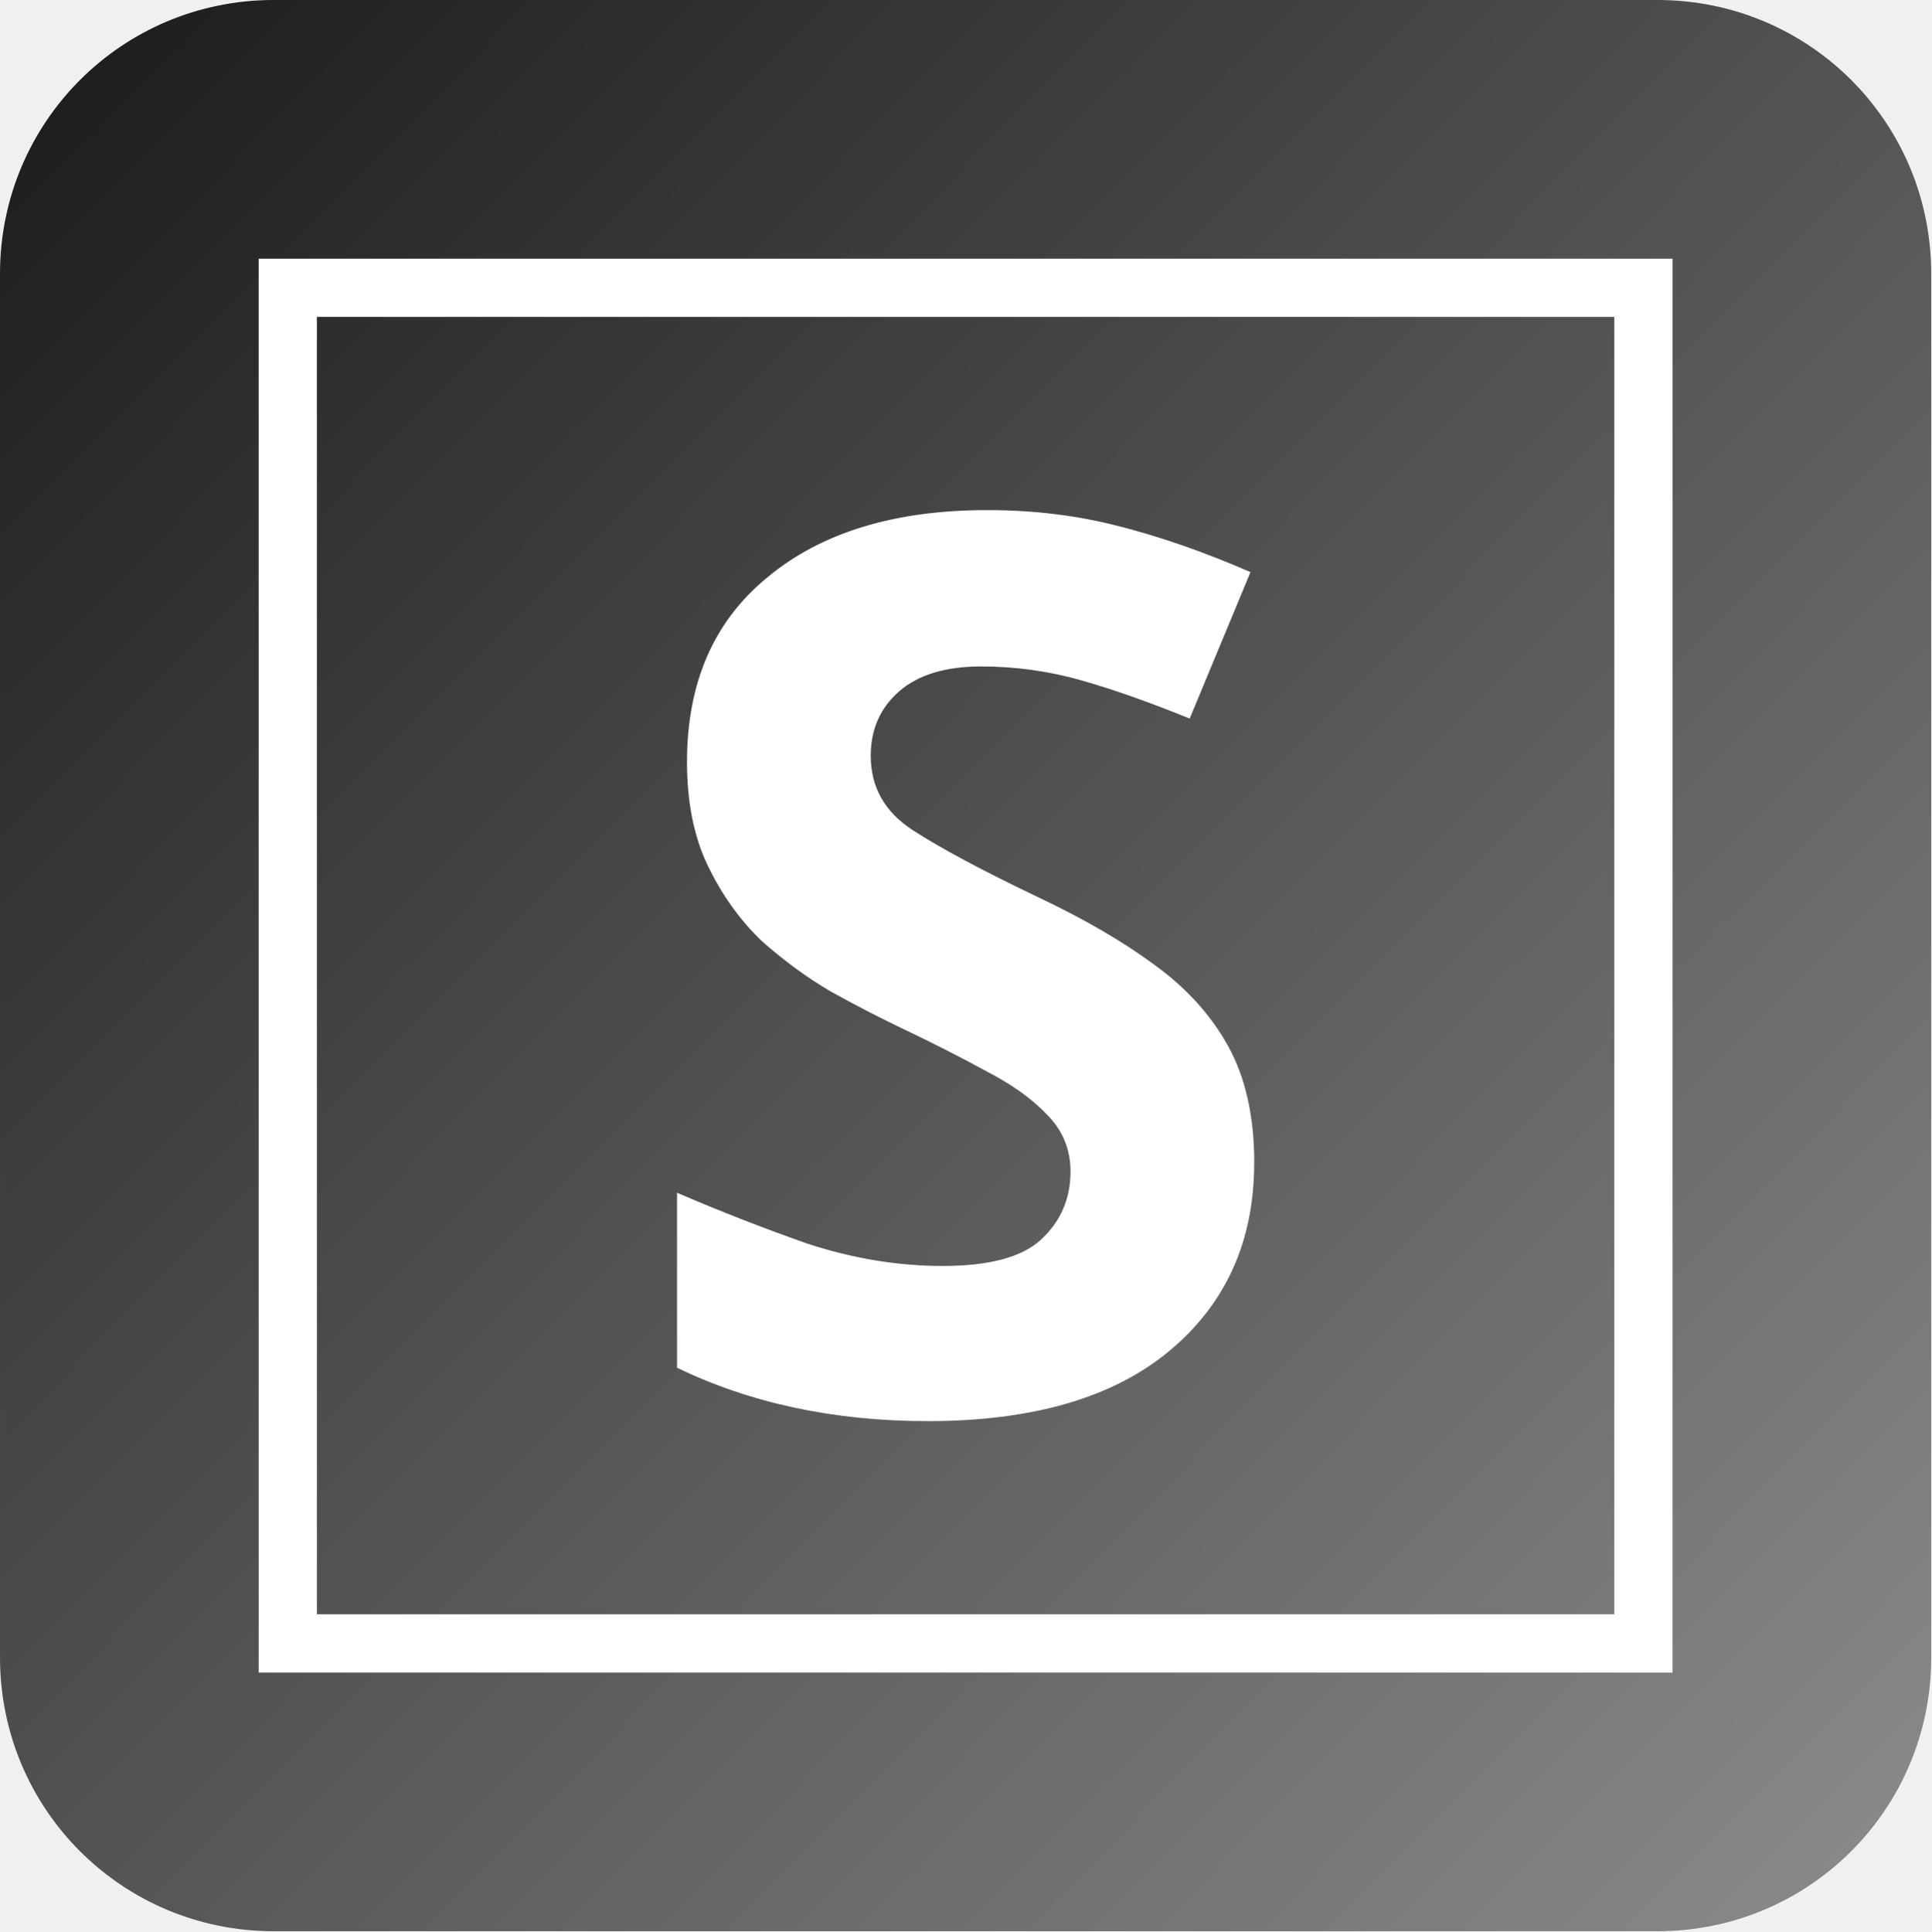
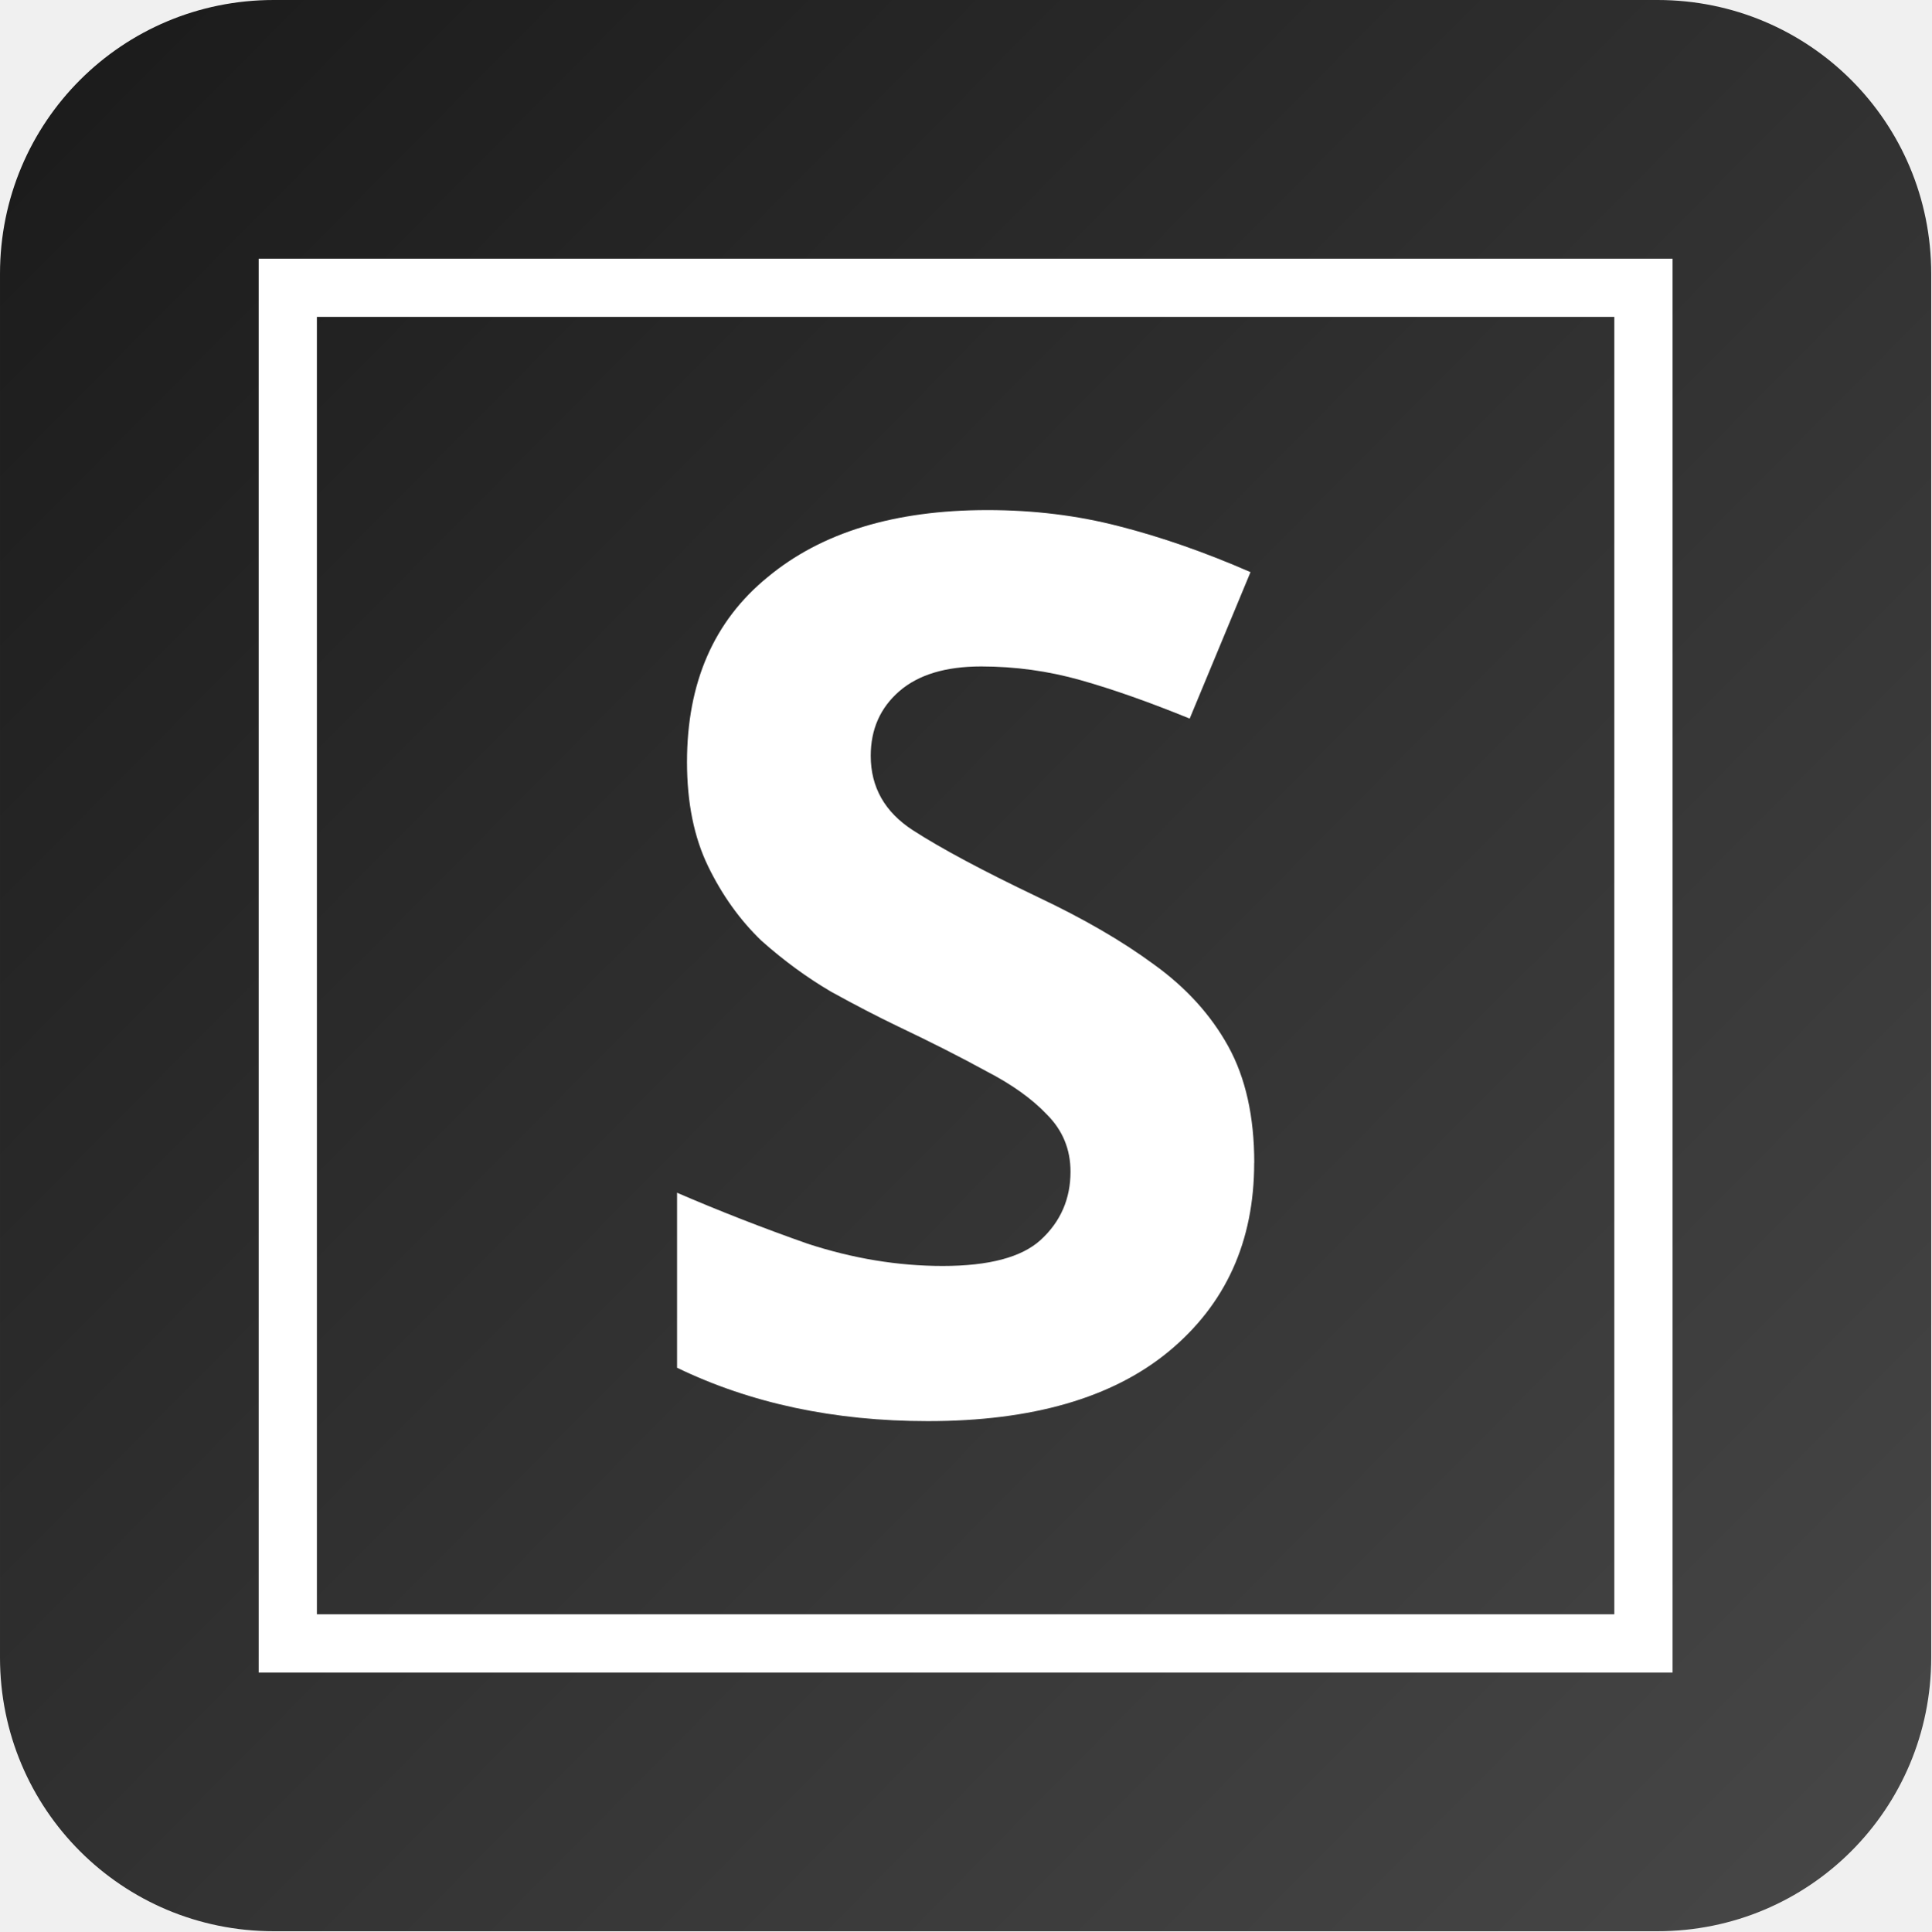
<svg xmlns="http://www.w3.org/2000/svg" xmlns:xlink="http://www.w3.org/1999/xlink" width="156.007mm" height="156.007mm" viewBox="0 0 156.007 156.007" version="1.1" id="svg5">
  <defs id="defs2">
    <linearGradient id="linearGradient820">
      <stop style="stop-color:#1a1a1a;stop-opacity:1;" offset="0" id="stop816" />
-       <stop style="stop-color:#9a9a9a;stop-opacity:1;" offset="1" id="stop818" />
+       <stop style="stop-color:#4d4d4d;stop-opacity:1" offset="1" id="stop818" />
    </linearGradient>
    <linearGradient xlink:href="#linearGradient820" id="linearGradient822" x1="82.049" y1="64.606" x2="183.777" y2="165.447" gradientUnits="userSpaceOnUse" gradientTransform="matrix(1.716457,0,0,1.716457,-91.34925,-78.51615)" />
  </defs>
  <g id="layer1" transform="translate(-49.49779,-31.5859)">
    <path id="rect739" style="fill:url(#linearGradient822);stroke-width:5.149;stroke-linecap:round;paint-order:markers stroke fill" d="M 71.609,31.586 H 183.393 c 12.25,0 22.111,9.862 22.111,22.111 V 165.482 c 0,12.25 -9.862,22.111 -22.111,22.111 H 71.609 c -12.25,0 -22.111,-9.862 -22.111,-22.111 V 53.697 c 0,-12.25 9.862,-22.111 22.111,-22.111 z" />
    <path style="color:#000000;fill:#ffffff;stroke-width:1.716;stroke-linecap:round;-inkscape-stroke:none;paint-order:markers stroke fill" d="M 70.393,52.481 V 54.834 166.699 H 184.611 V 52.481 Z m 4.703,4.703 H 179.905 V 161.992 H 75.097 Z" id="rect824" />
    <g aria-label="S" id="text1298" style="font-size:58.412px;line-height:1.25;letter-spacing:0px;stroke-width:1.46" transform="matrix(1.716457,0,0,1.716457,-91.34925,-78.51615)">
      <path d="m 141.082,118.877 q 0,5.549 -4.03,8.879 -3.972,3.271 -11.332,3.271 -6.601,0 -11.799,-2.512 v -8.236 q 2.979,1.285 6.133,2.395 3.213,1.051 6.367,1.051 3.271,0 4.615,-1.227 1.402,-1.285 1.402,-3.213 0,-1.577 -1.11,-2.687 -1.051,-1.11 -2.862,-2.044 -1.811,-0.993 -4.147,-2.103 -1.46,-0.701 -3.154,-1.636 -1.694,-0.993 -3.271,-2.395 -1.519,-1.46 -2.512,-3.505 -0.993,-2.044 -0.993,-4.907 0,-5.608 3.797,-8.703 3.797,-3.154 10.339,-3.154 3.271,0 6.192,0.759 2.979,0.759 6.192,2.161 l -2.862,6.893 q -2.862,-1.168 -5.14,-1.811 -2.278,-0.643 -4.673,-0.643 -2.512,0 -3.855,1.168 -1.343,1.168 -1.343,3.037 0,2.22 1.986,3.505 1.986,1.285 5.9,3.154 3.213,1.519 5.432,3.154 2.278,1.636 3.505,3.855 1.227,2.22 1.227,5.491 z" style="font-weight:bold;font-family:'Noto Sans';-inkscape-font-specification:'Noto Sans Bold';fill:#ffffff" id="path1300" />
    </g>
  </g>
</svg>
